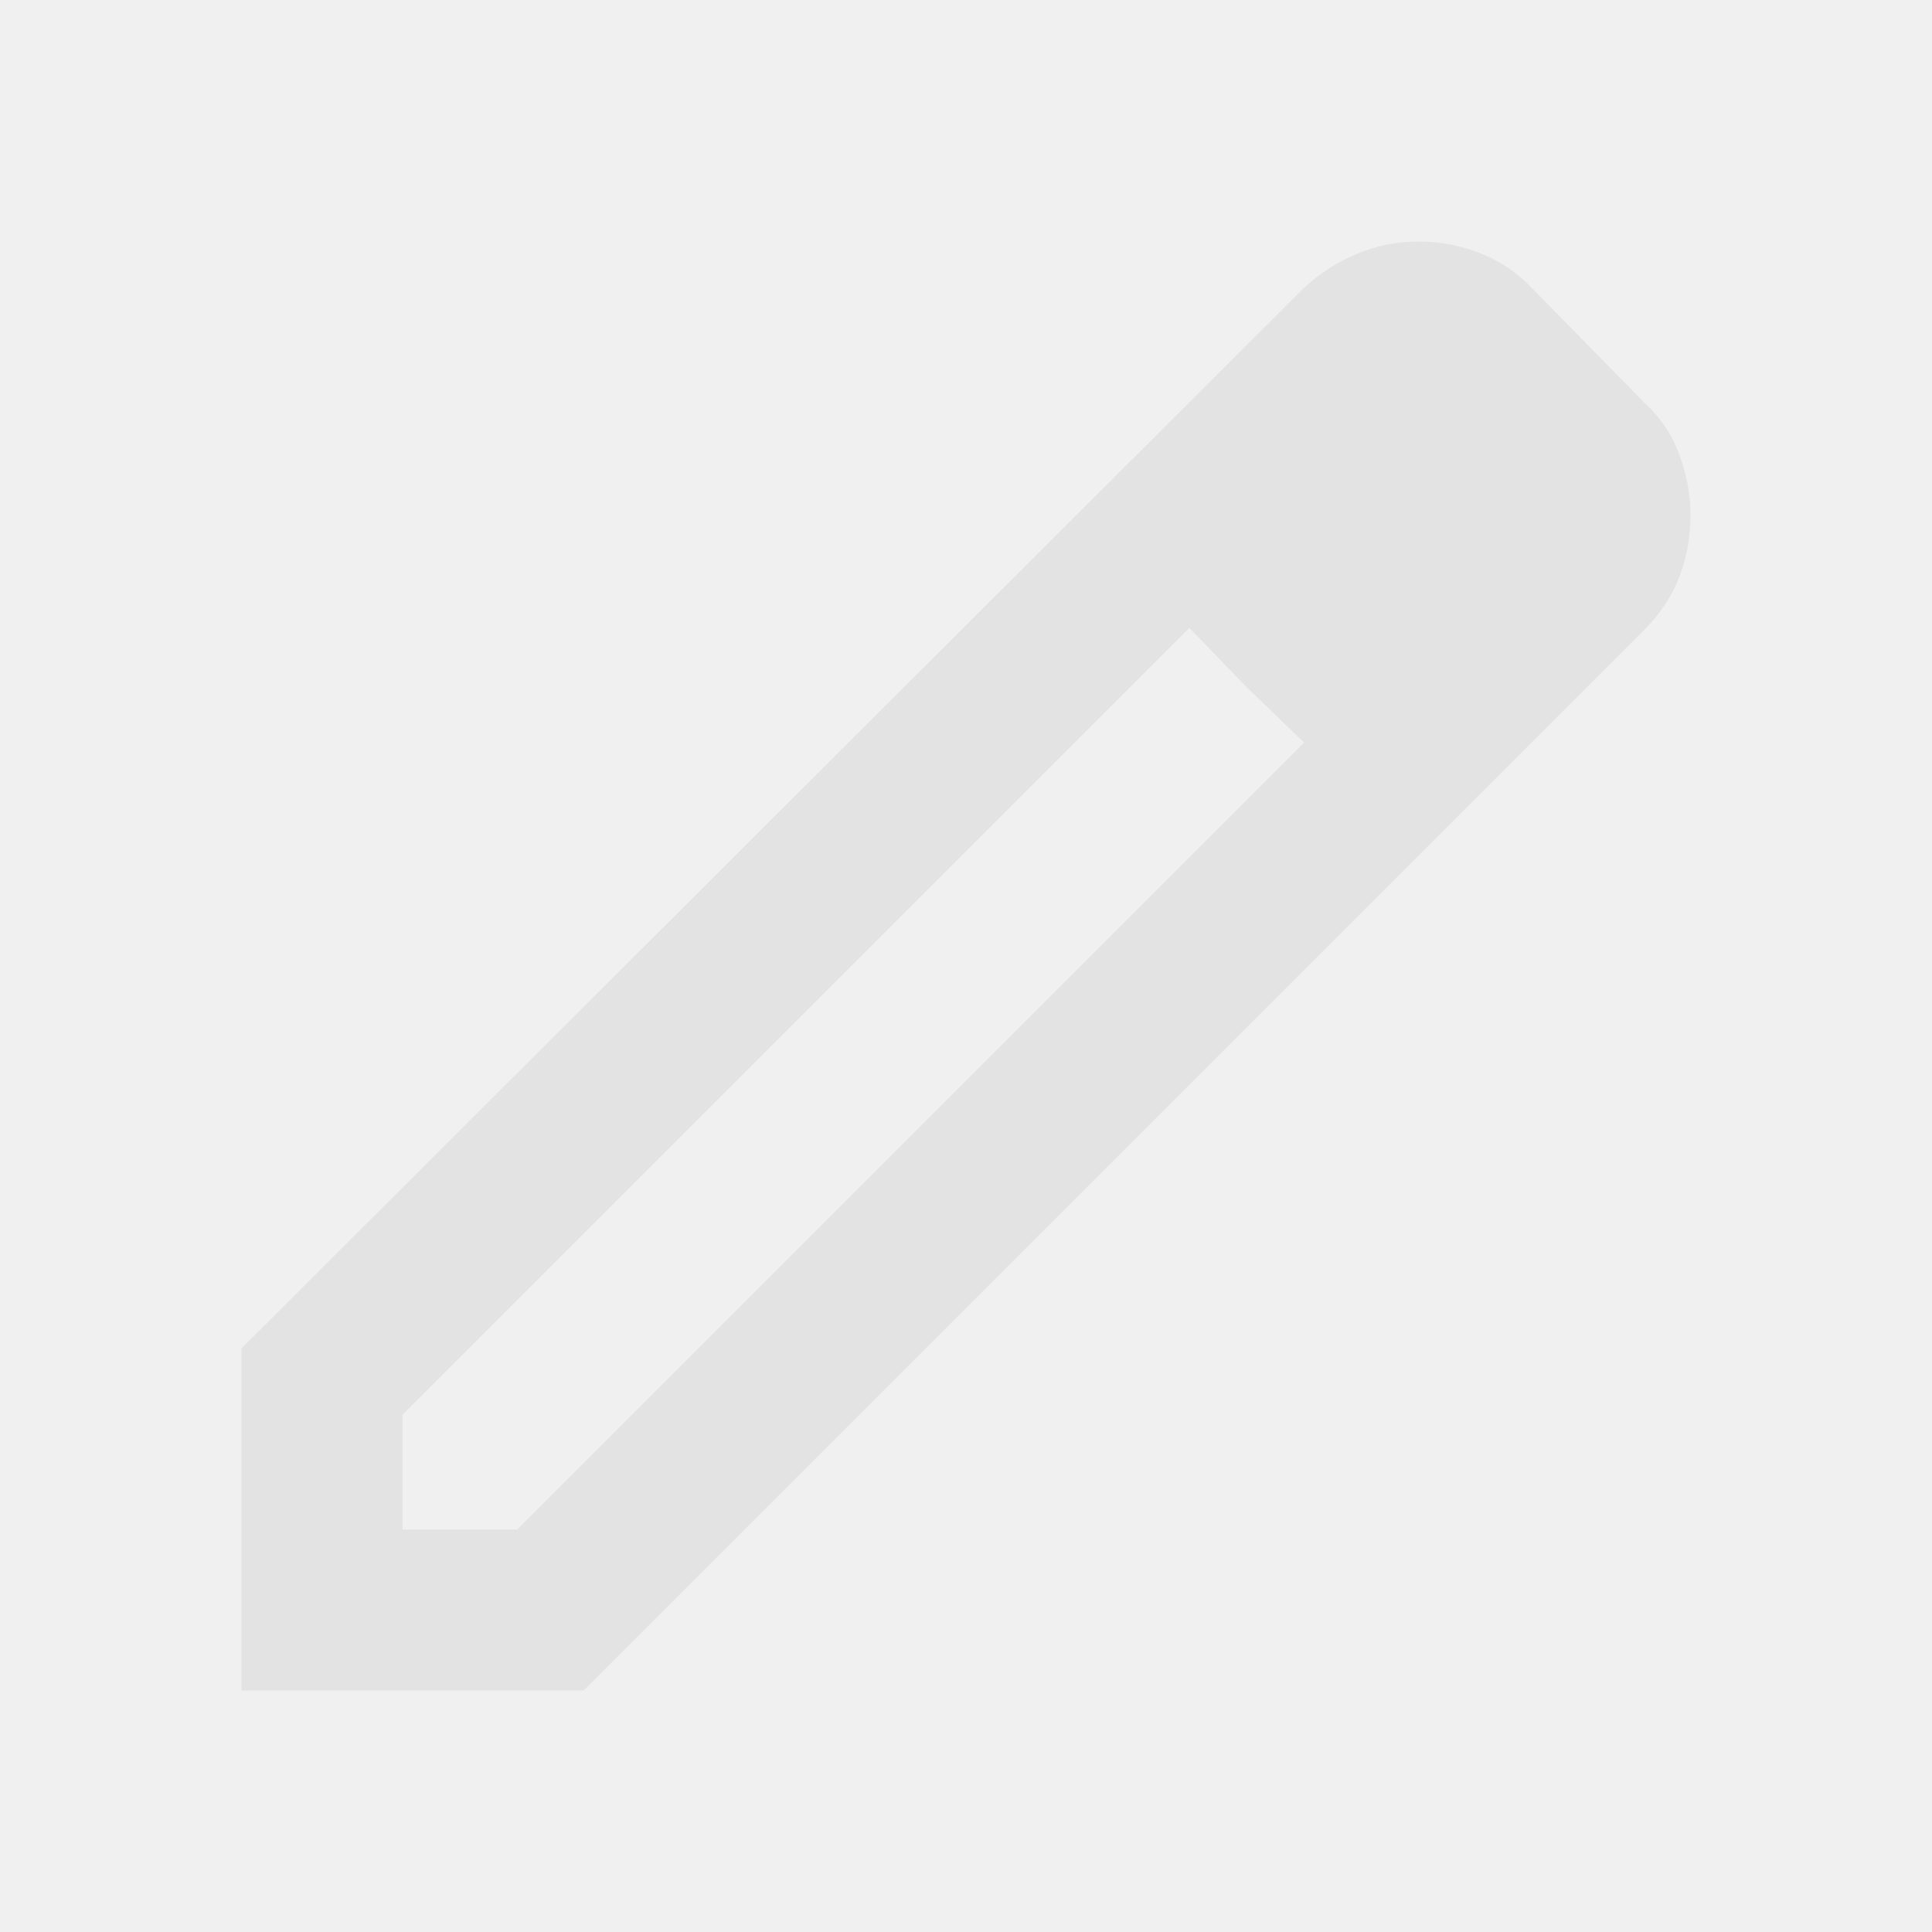
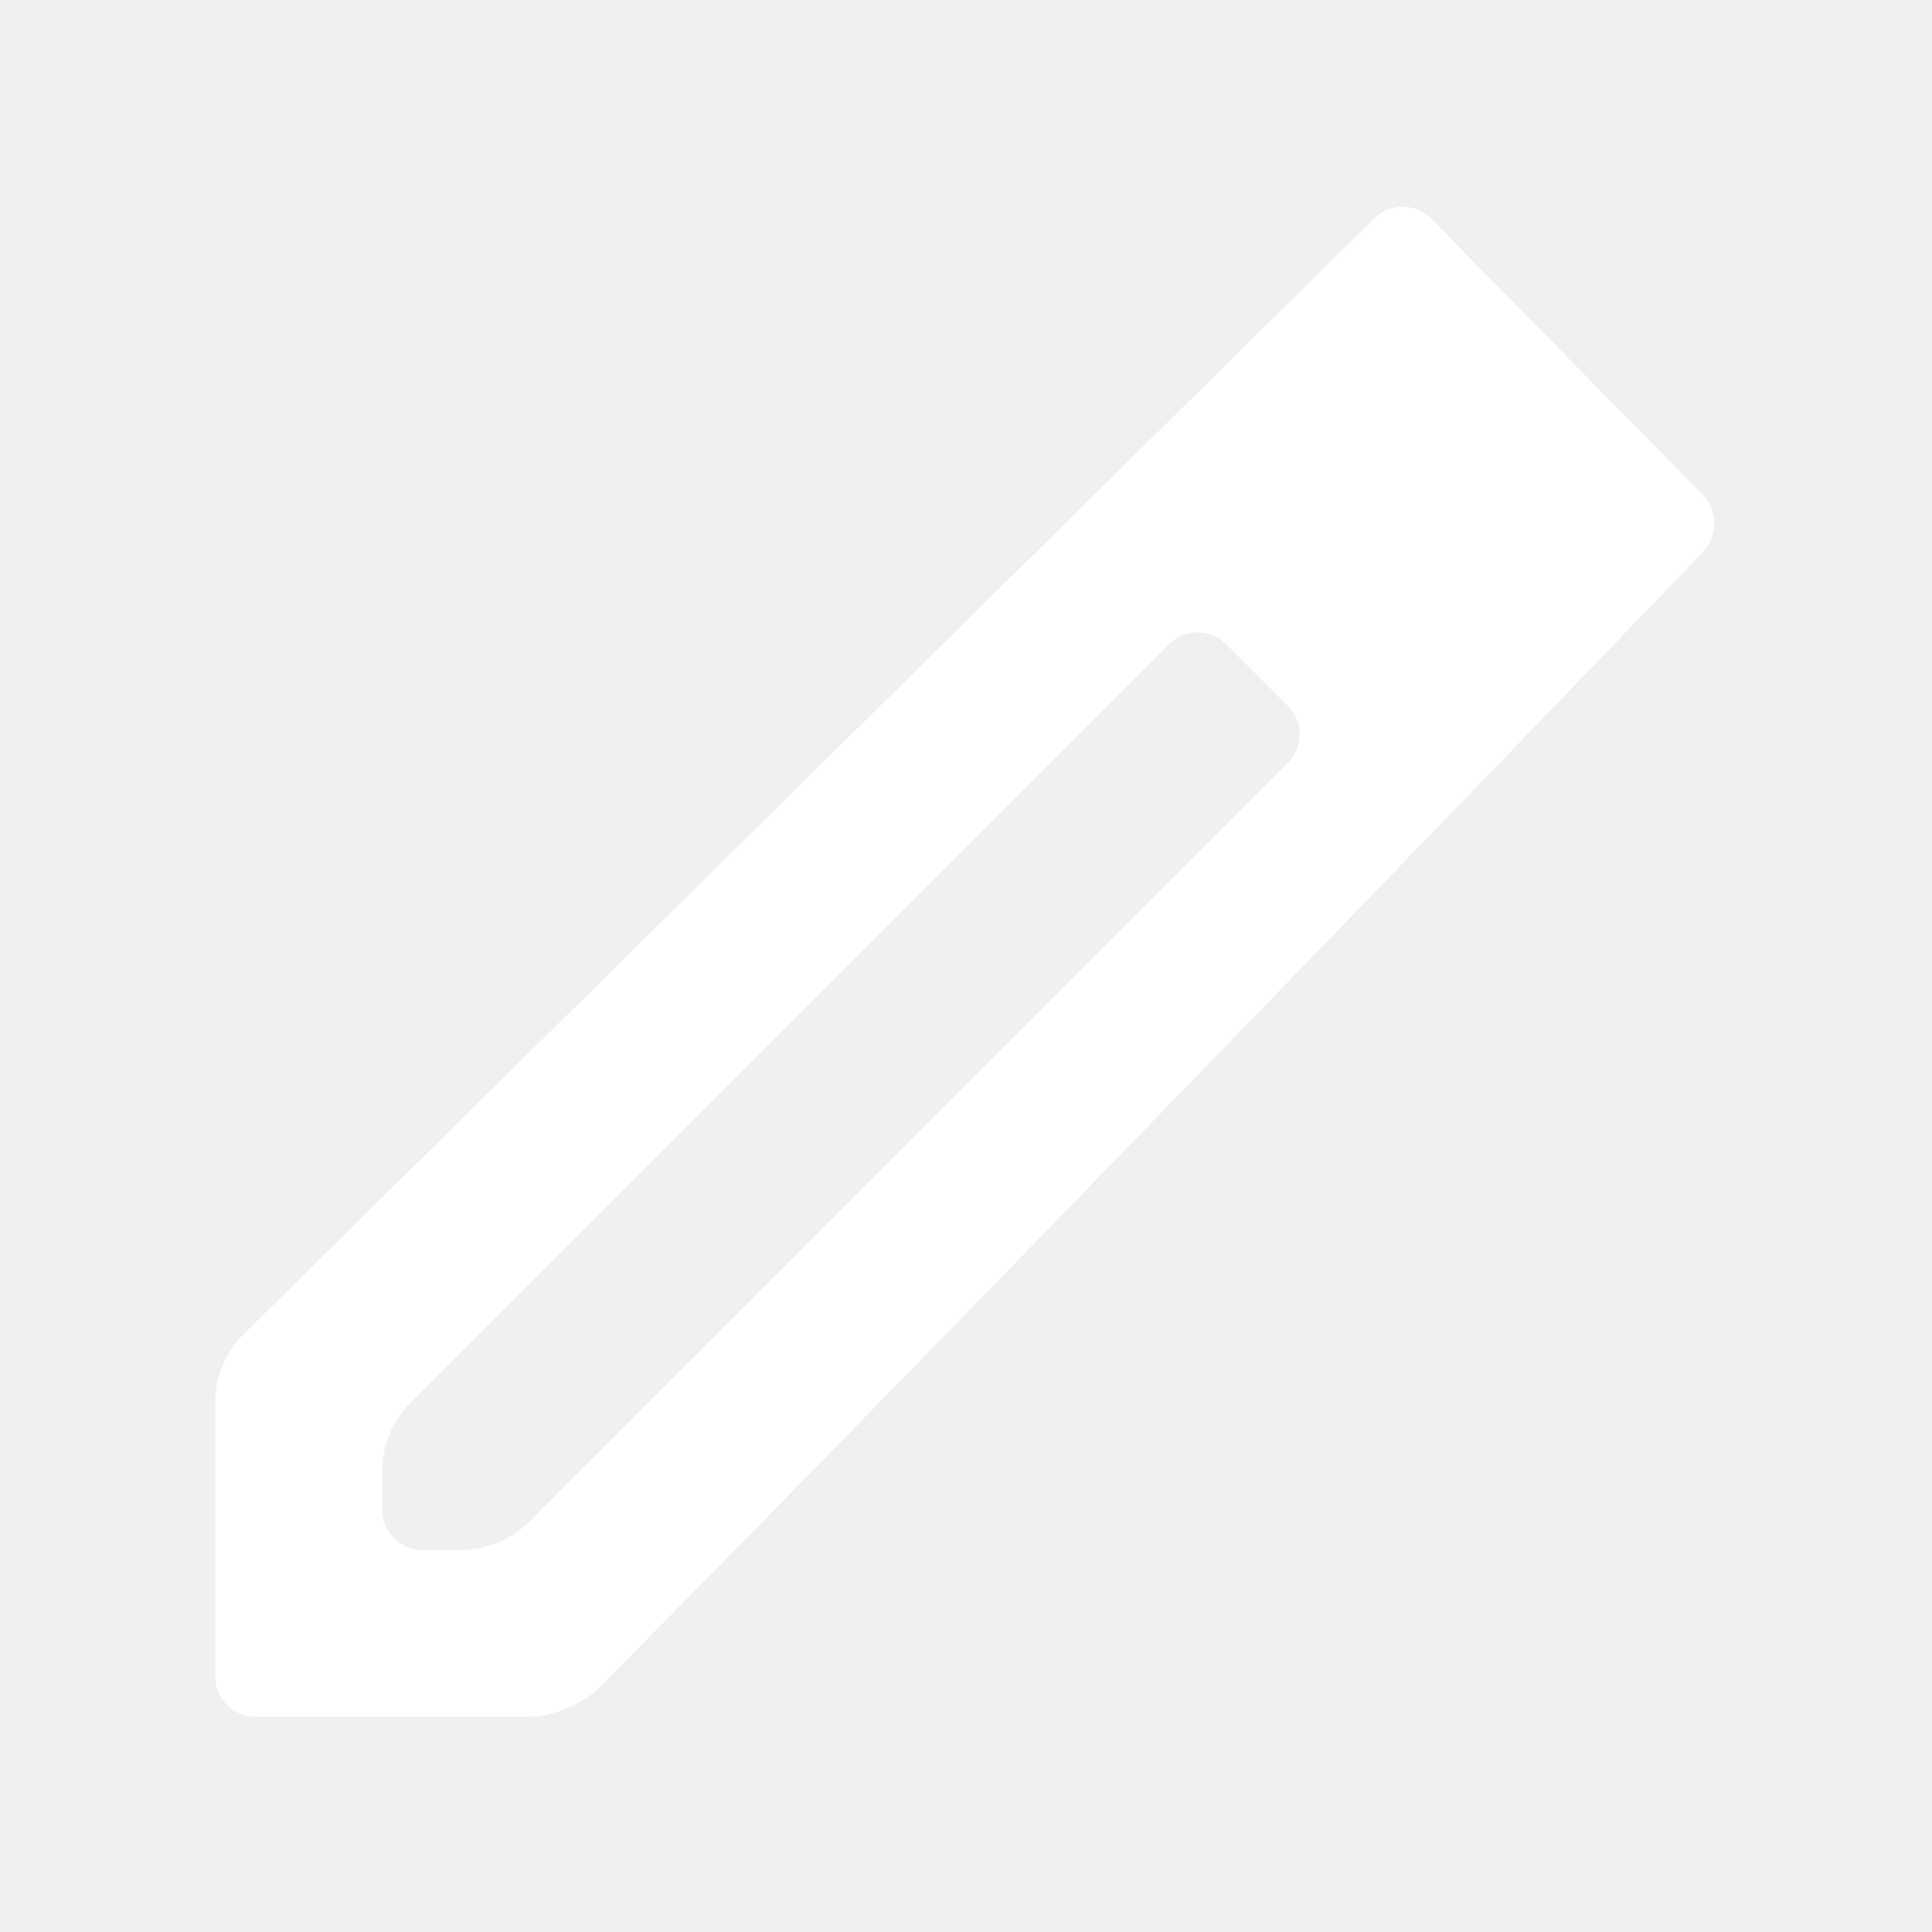
- <svg xmlns="http://www.w3.org/2000/svg" height="24px" viewBox="0 -960 960 960" width="24px" fill="#e3e3e3">
-   <path d="M200-200h57l391-391-57-57-391 391v57Zm-80 80v-170l528-527q12-11 26.5-17t30.5-6q16 0 31 6t26 18l55 56q12 11 17.5 26t5.5 30q0 16-5.5 30.5T817-647L290-120H120Zm640-584-56-56 56 56Zm-141 85-28-29 57 57-29-28Z" />
+ <svg xmlns="http://www.w3.org/2000/svg" width="48" height="48" viewBox="0 0 12.7 12.7" version="1.1" id="svg5" xml:space="preserve">
+   <defs id="defs2" />
+   <g id="layer1">
+     <path d="m 2.776,10.189 h 0.252 a 0.639,0.639 157.5 0 0 0.452,-0.187 L 8.466,5.015 a 0.265,0.265 90 0 0 -2e-7,-0.374 L 8.059,4.234 a 0.265,0.265 180 0 0 -0.374,2e-7 L 2.699,9.22 a 0.639,0.639 112.5 0 0 -0.187,0.452 v 0.252 a 0.265,0.265 45 0 0 0.265,0.265 z m -1.361,0.832 0,-1.801 A 0.633,0.633 112.688 0 1 1.603,8.769 L 9.034,1.435 a 0.264,0.264 0.422 0 1 0.374,0.003 L 11.192,3.251 c 0.102,0.104 0.103,0.274 0.002,0.379 -0.939,0.975 -5.241,5.437 -7.261,7.468 -0.103,0.104 -0.305,0.187 -0.451,0.187 l -1.801,0 A 0.265,0.265 45 0 1 1.415,11.021 Z M 8.059,4.234 8.466,4.641 a 0,0 0 0 0 0,0 L 8.059,4.234 a 0,0 0 0 0 0,0 z" id="path14502" style="fill:#ffffff;fill-opacity:1;stroke-width:0.014" />
+   </g>
</svg>
